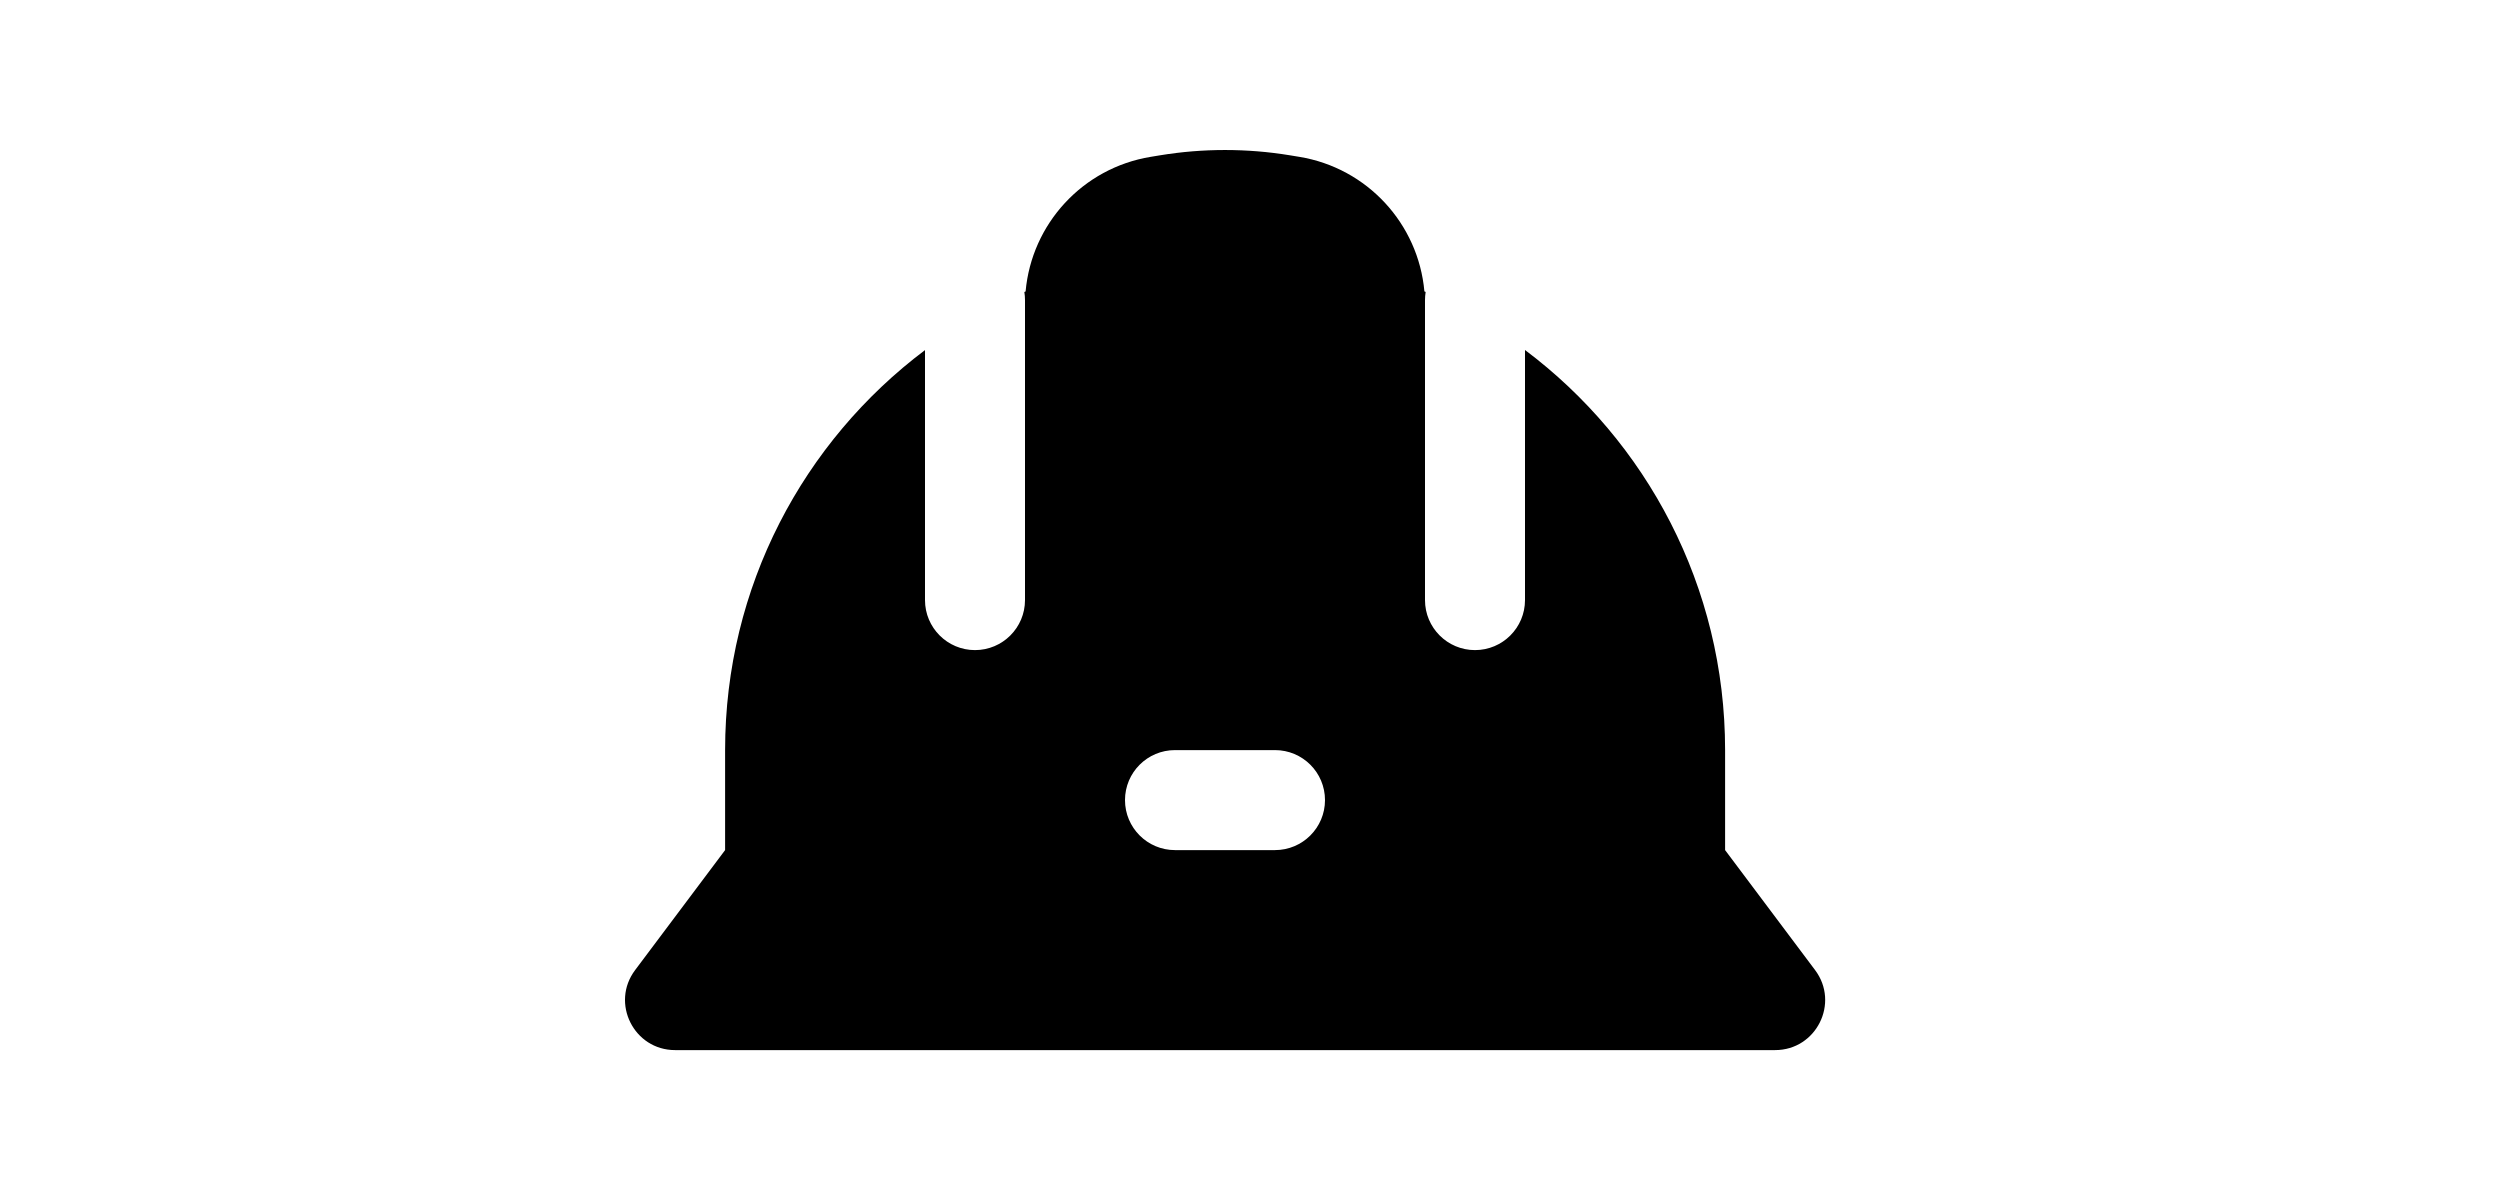
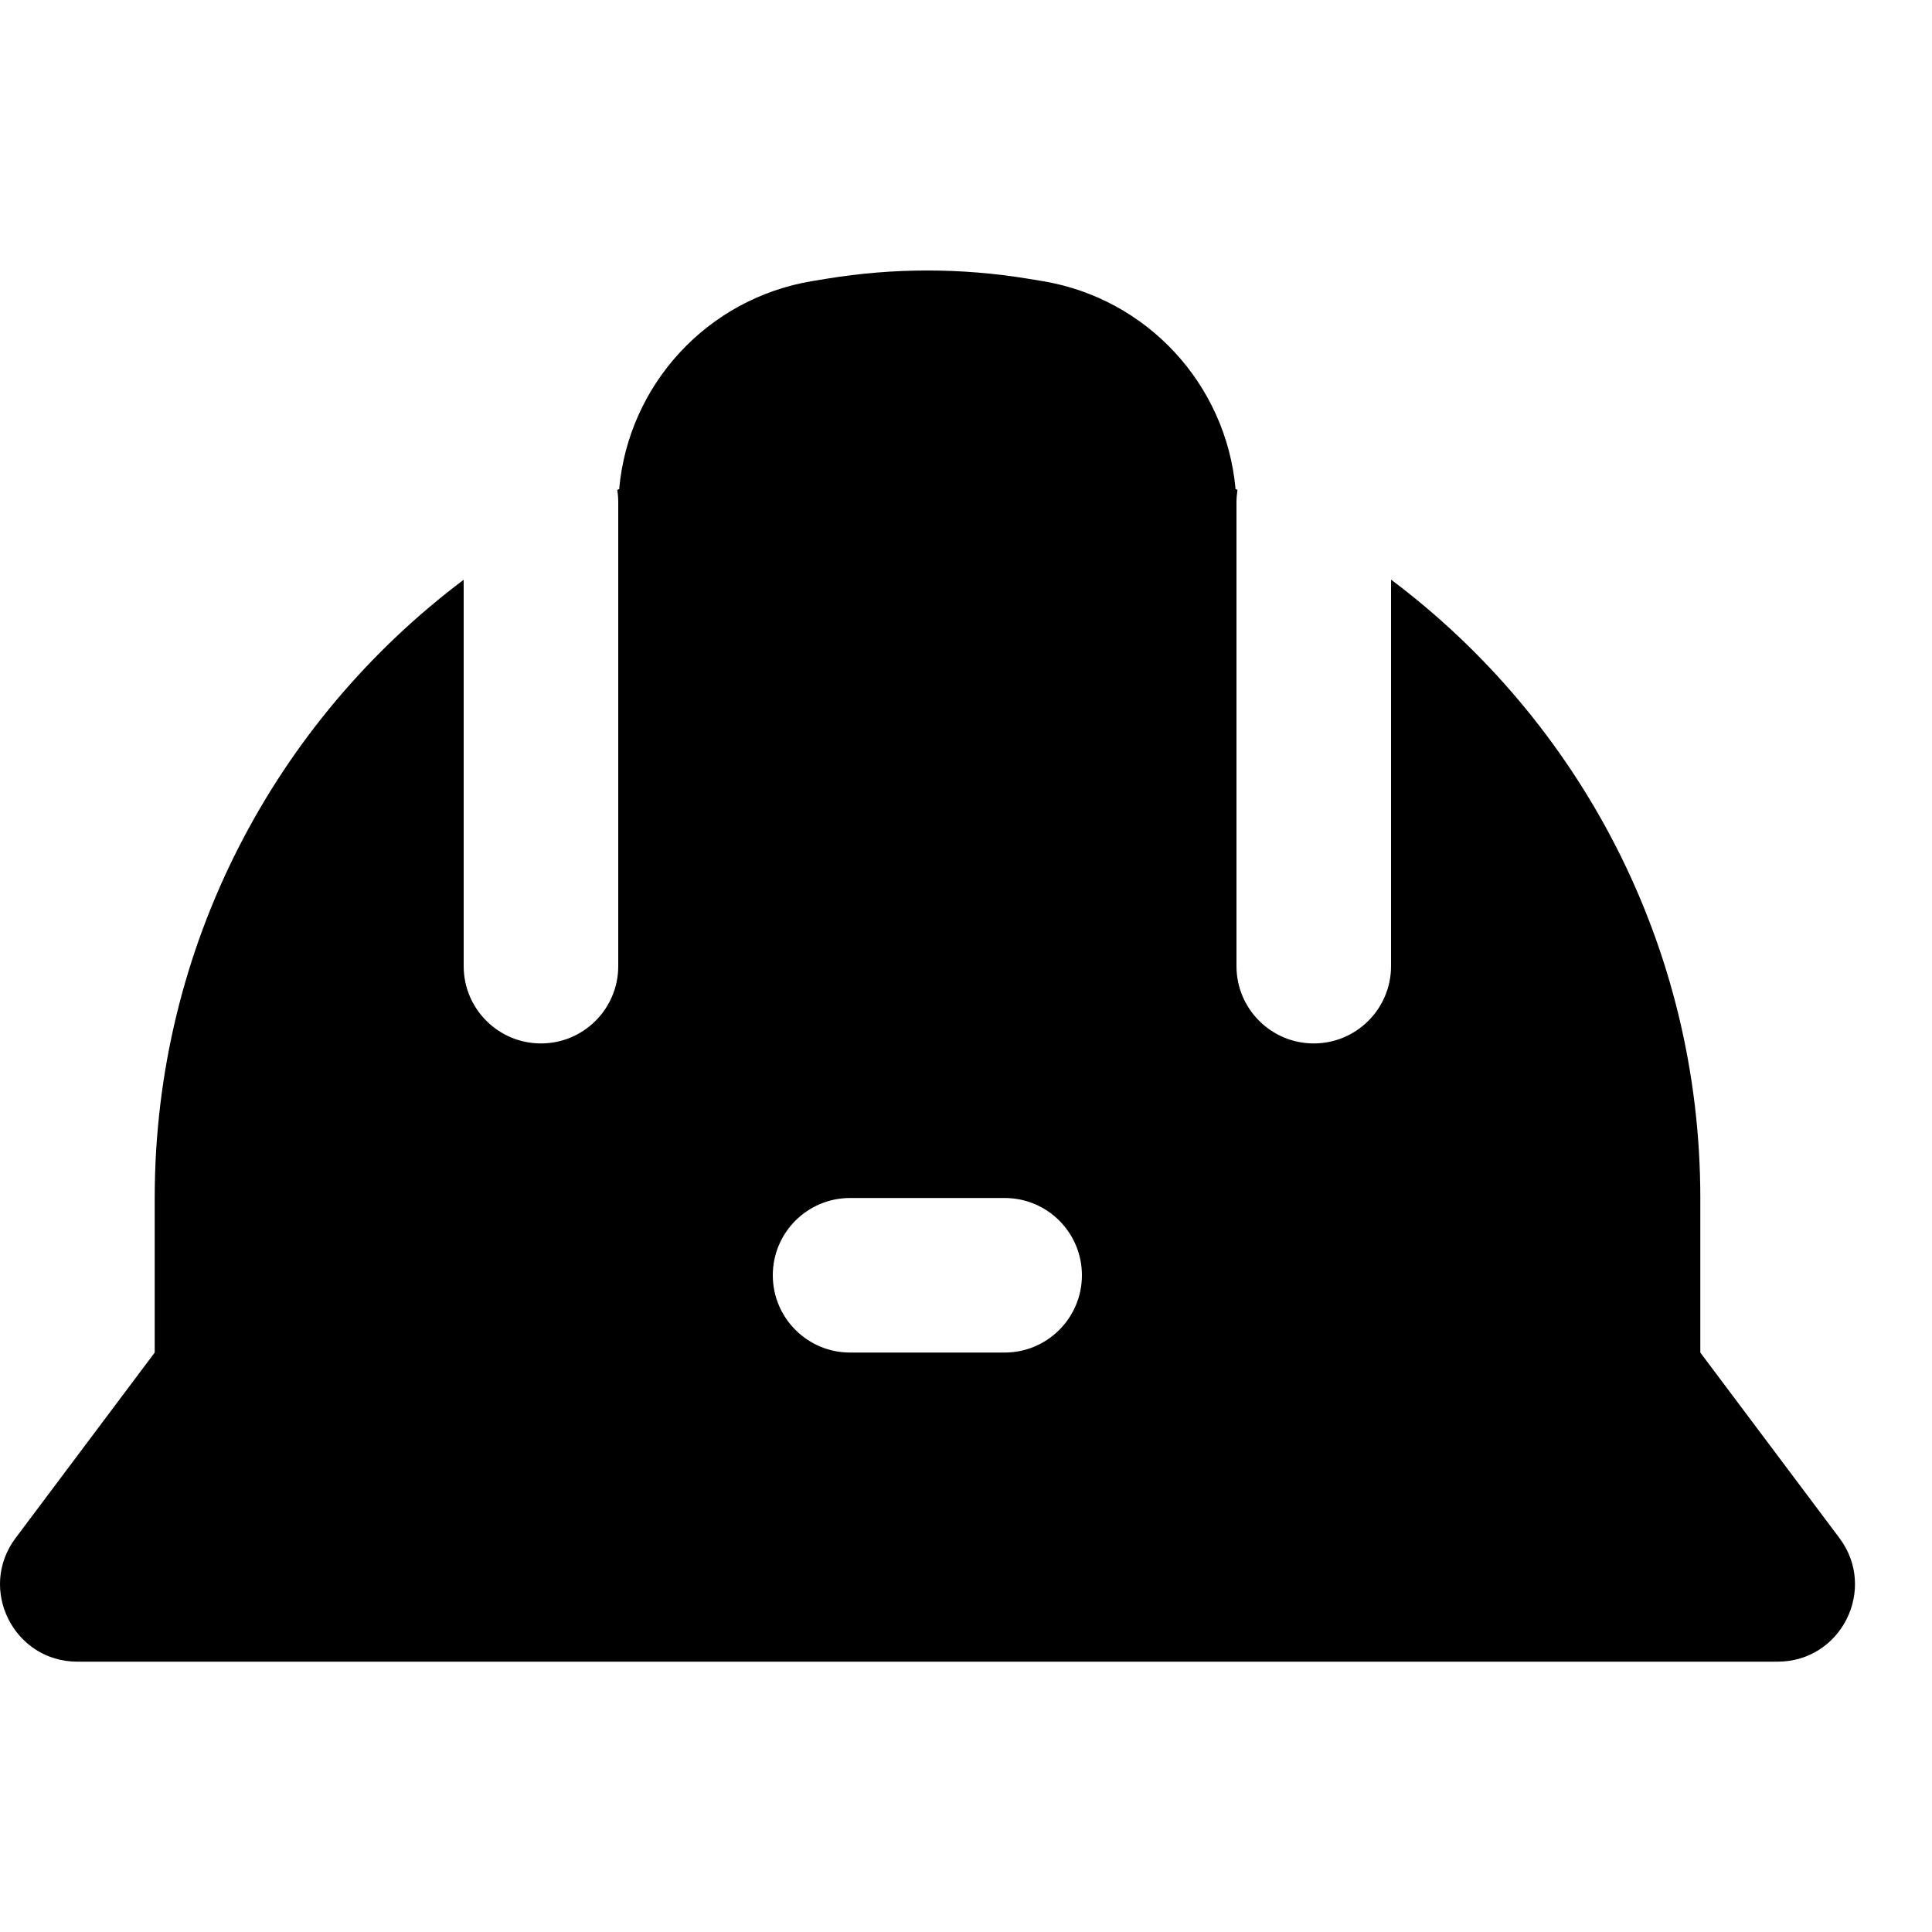
- <svg xmlns="http://www.w3.org/2000/svg" width="25" height="1em" viewBox="0 0 25 24" fill="none">
+ <svg xmlns="http://www.w3.org/2000/svg" width="1em" height="1em" viewBox="0 0 25 24" fill="none">
  <path fill-rule="evenodd" clip-rule="evenodd" d="M16.013 5.839C16.005 5.835 15.996 5.831 15.988 5.828C15.867 4.478 14.847 3.361 13.487 3.137L13.299 3.106C12.439 2.965 11.561 2.965 10.701 3.106L10.513 3.137C9.152 3.361 8.132 4.479 8.012 5.829C8.004 5.833 7.995 5.837 7.987 5.84C7.996 5.893 8 5.947 8 6.002L8 12.002C8 12.554 7.552 13.002 7 13.002C6.448 13.002 6 12.554 6 12.002L6 7.002C3.572 8.827 2.002 11.731 2.002 15.002V17.002L0.202 19.402C-0.293 20.061 0.178 21.002 1.002 21.002H23.002C23.826 21.002 24.296 20.061 23.802 19.402L22.002 17.002V15.002C22.002 11.729 20.43 8.824 18 7L18 12.002C18 12.554 17.552 13.002 17 13.002C16.448 13.002 16 12.554 16 12.002L16 6.002C16 5.946 16.005 5.892 16.013 5.839ZM10 16.002C10 15.449 10.448 15.002 11 15.002H13C13.552 15.002 14 15.449 14 16.002C14 16.554 13.552 17.002 13 17.002H11C10.448 17.002 10 16.554 10 16.002Z" fill="currentColor" />
</svg>
